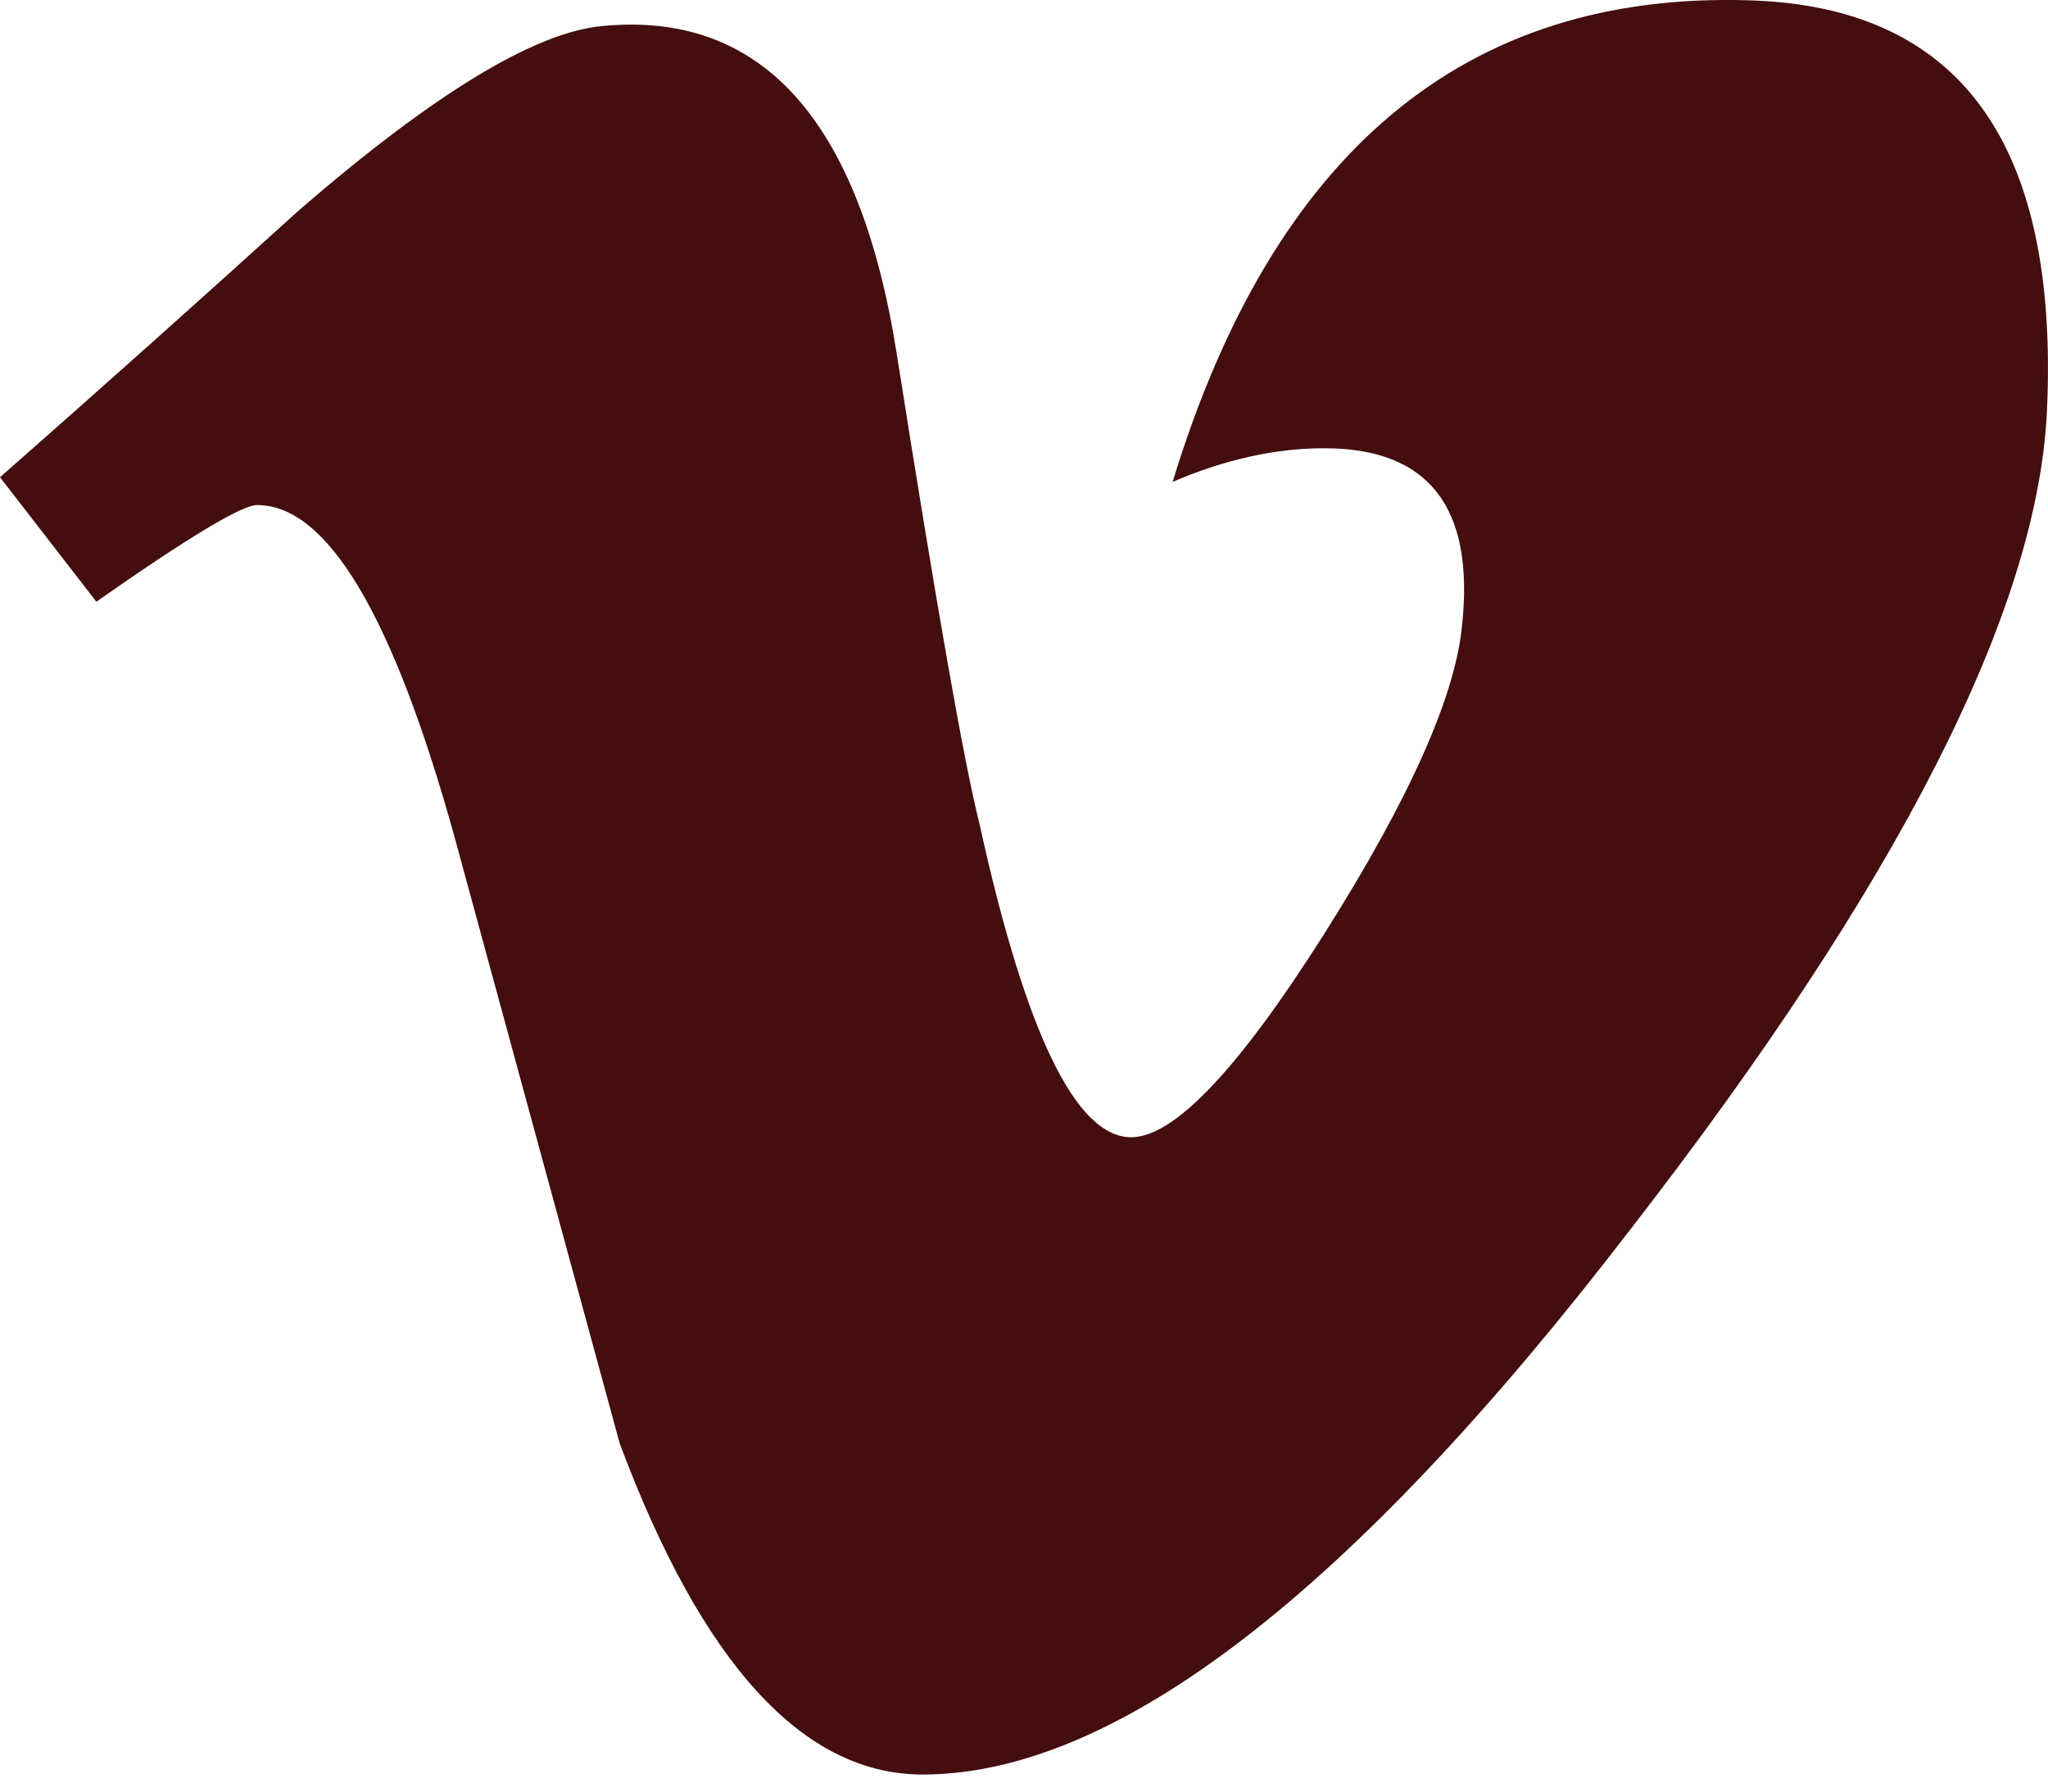
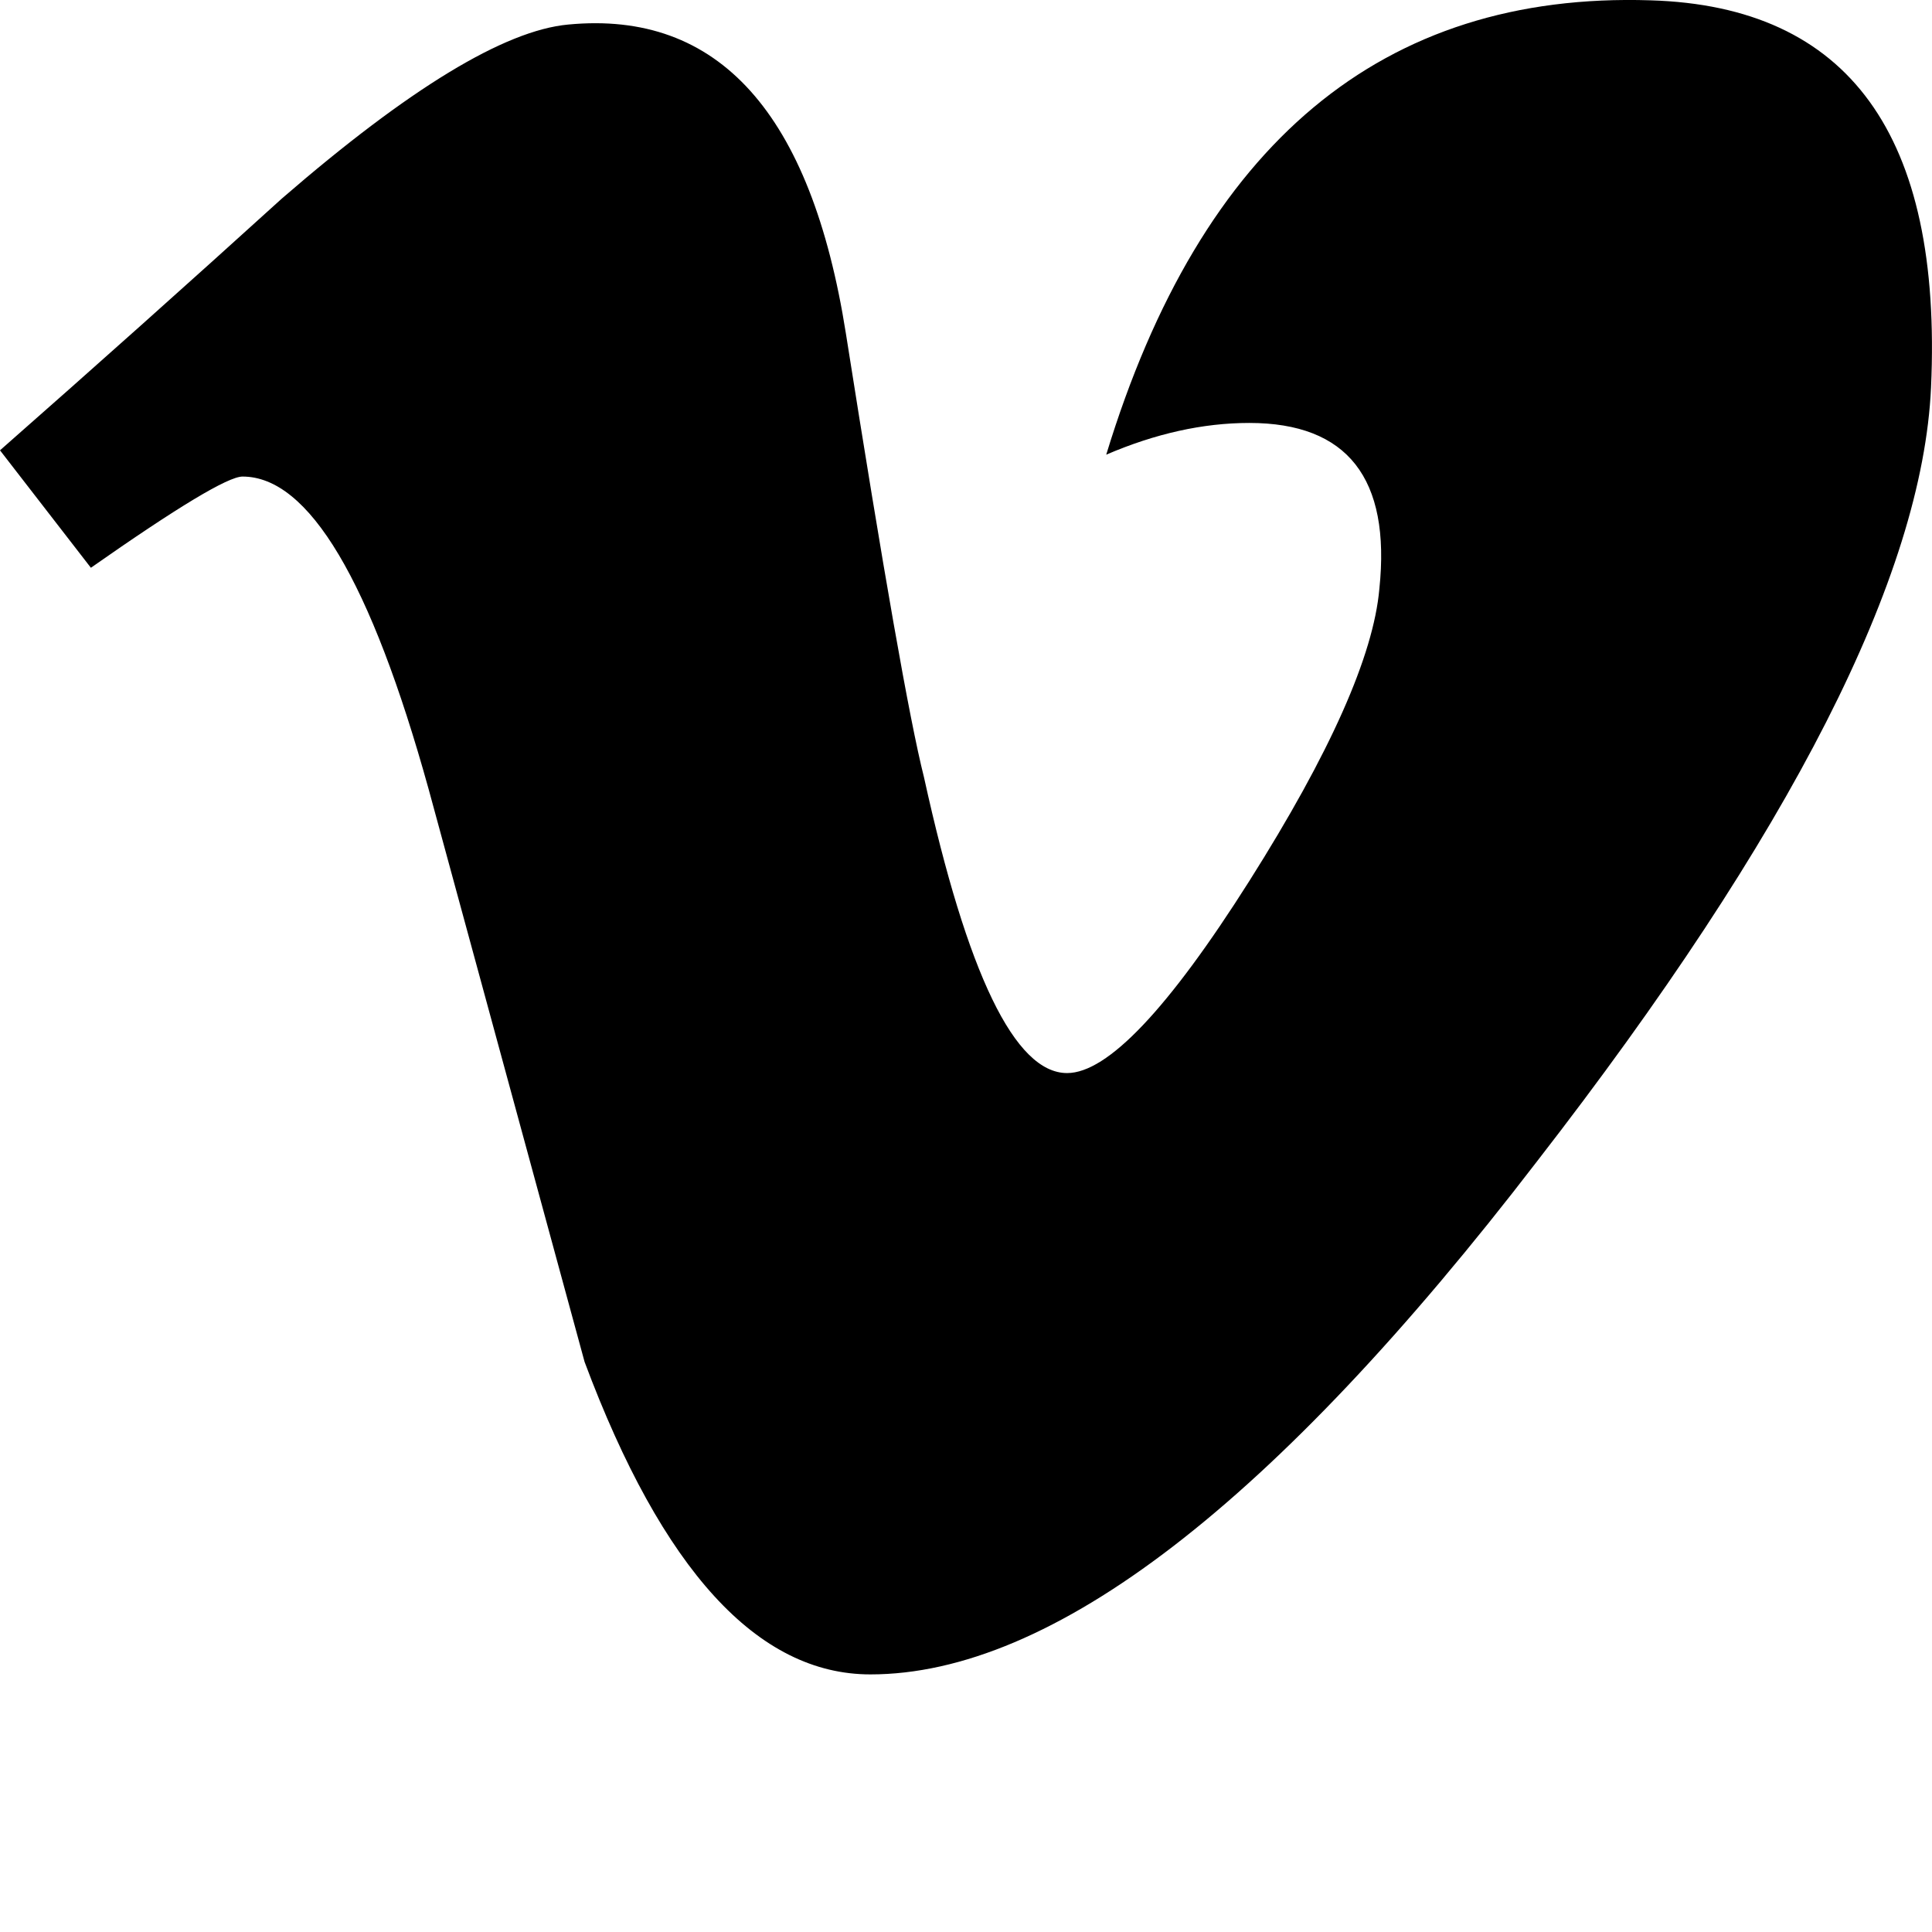
- <svg xmlns="http://www.w3.org/2000/svg" width="24" height="21" viewBox="0 0 24 21">
-   <path fill="#440E0E" fill-rule="evenodd" d="M23.988 4.812c-.106 2.34-1.738 5.546-4.894 9.614-3.263 4.25-6.024 6.374-8.282 6.374-1.399 0-2.583-1.293-3.55-3.882L5.324 9.801C4.606 7.214 3.836 5.92 3.013 5.92c-.18 0-.808.379-1.884 1.133L0 5.594a303.122 303.122 0 0 0 3.503-3.129C5.083 1.097 6.268.378 7.058.305c1.868-.18 3.018 1.1 3.45 3.838.466 2.955.788 4.792.97 5.512.538 2.45 1.13 3.675 1.778 3.675.502 0 1.257-.795 2.263-2.385 1.005-1.59 1.543-2.8 1.616-3.631.143-1.372-.396-2.06-1.616-2.06-.575 0-1.167.132-1.777.394 1.18-3.871 3.433-5.75 6.76-5.644 2.466.073 3.628 1.675 3.486 4.808" />
+ <svg xmlns="http://www.w3.org/2000/svg" width="24" height="24" viewBox="0 0 24 24">
+   <path d="M23.988 4.812c-.106 2.34-1.738 5.546-4.894 9.614-3.263 4.25-6.024 6.374-8.282 6.374-1.399 0-2.583-1.293-3.55-3.882L5.324 9.801C4.606 7.214 3.836 5.92 3.013 5.92c-.18 0-.808.379-1.884 1.133L0 5.594a303.122 303.122 0 0 0 3.503-3.129C5.083 1.097 6.268.378 7.058.305c1.868-.18 3.018 1.1 3.45 3.838.466 2.955.788 4.792.97 5.512.538 2.45 1.13 3.675 1.778 3.675.502 0 1.257-.795 2.263-2.385 1.005-1.59 1.543-2.8 1.616-3.631.143-1.372-.396-2.06-1.616-2.06-.575 0-1.167.132-1.777.394 1.18-3.871 3.433-5.75 6.76-5.644 2.466.073 3.628 1.675 3.486 4.808" />
</svg>
